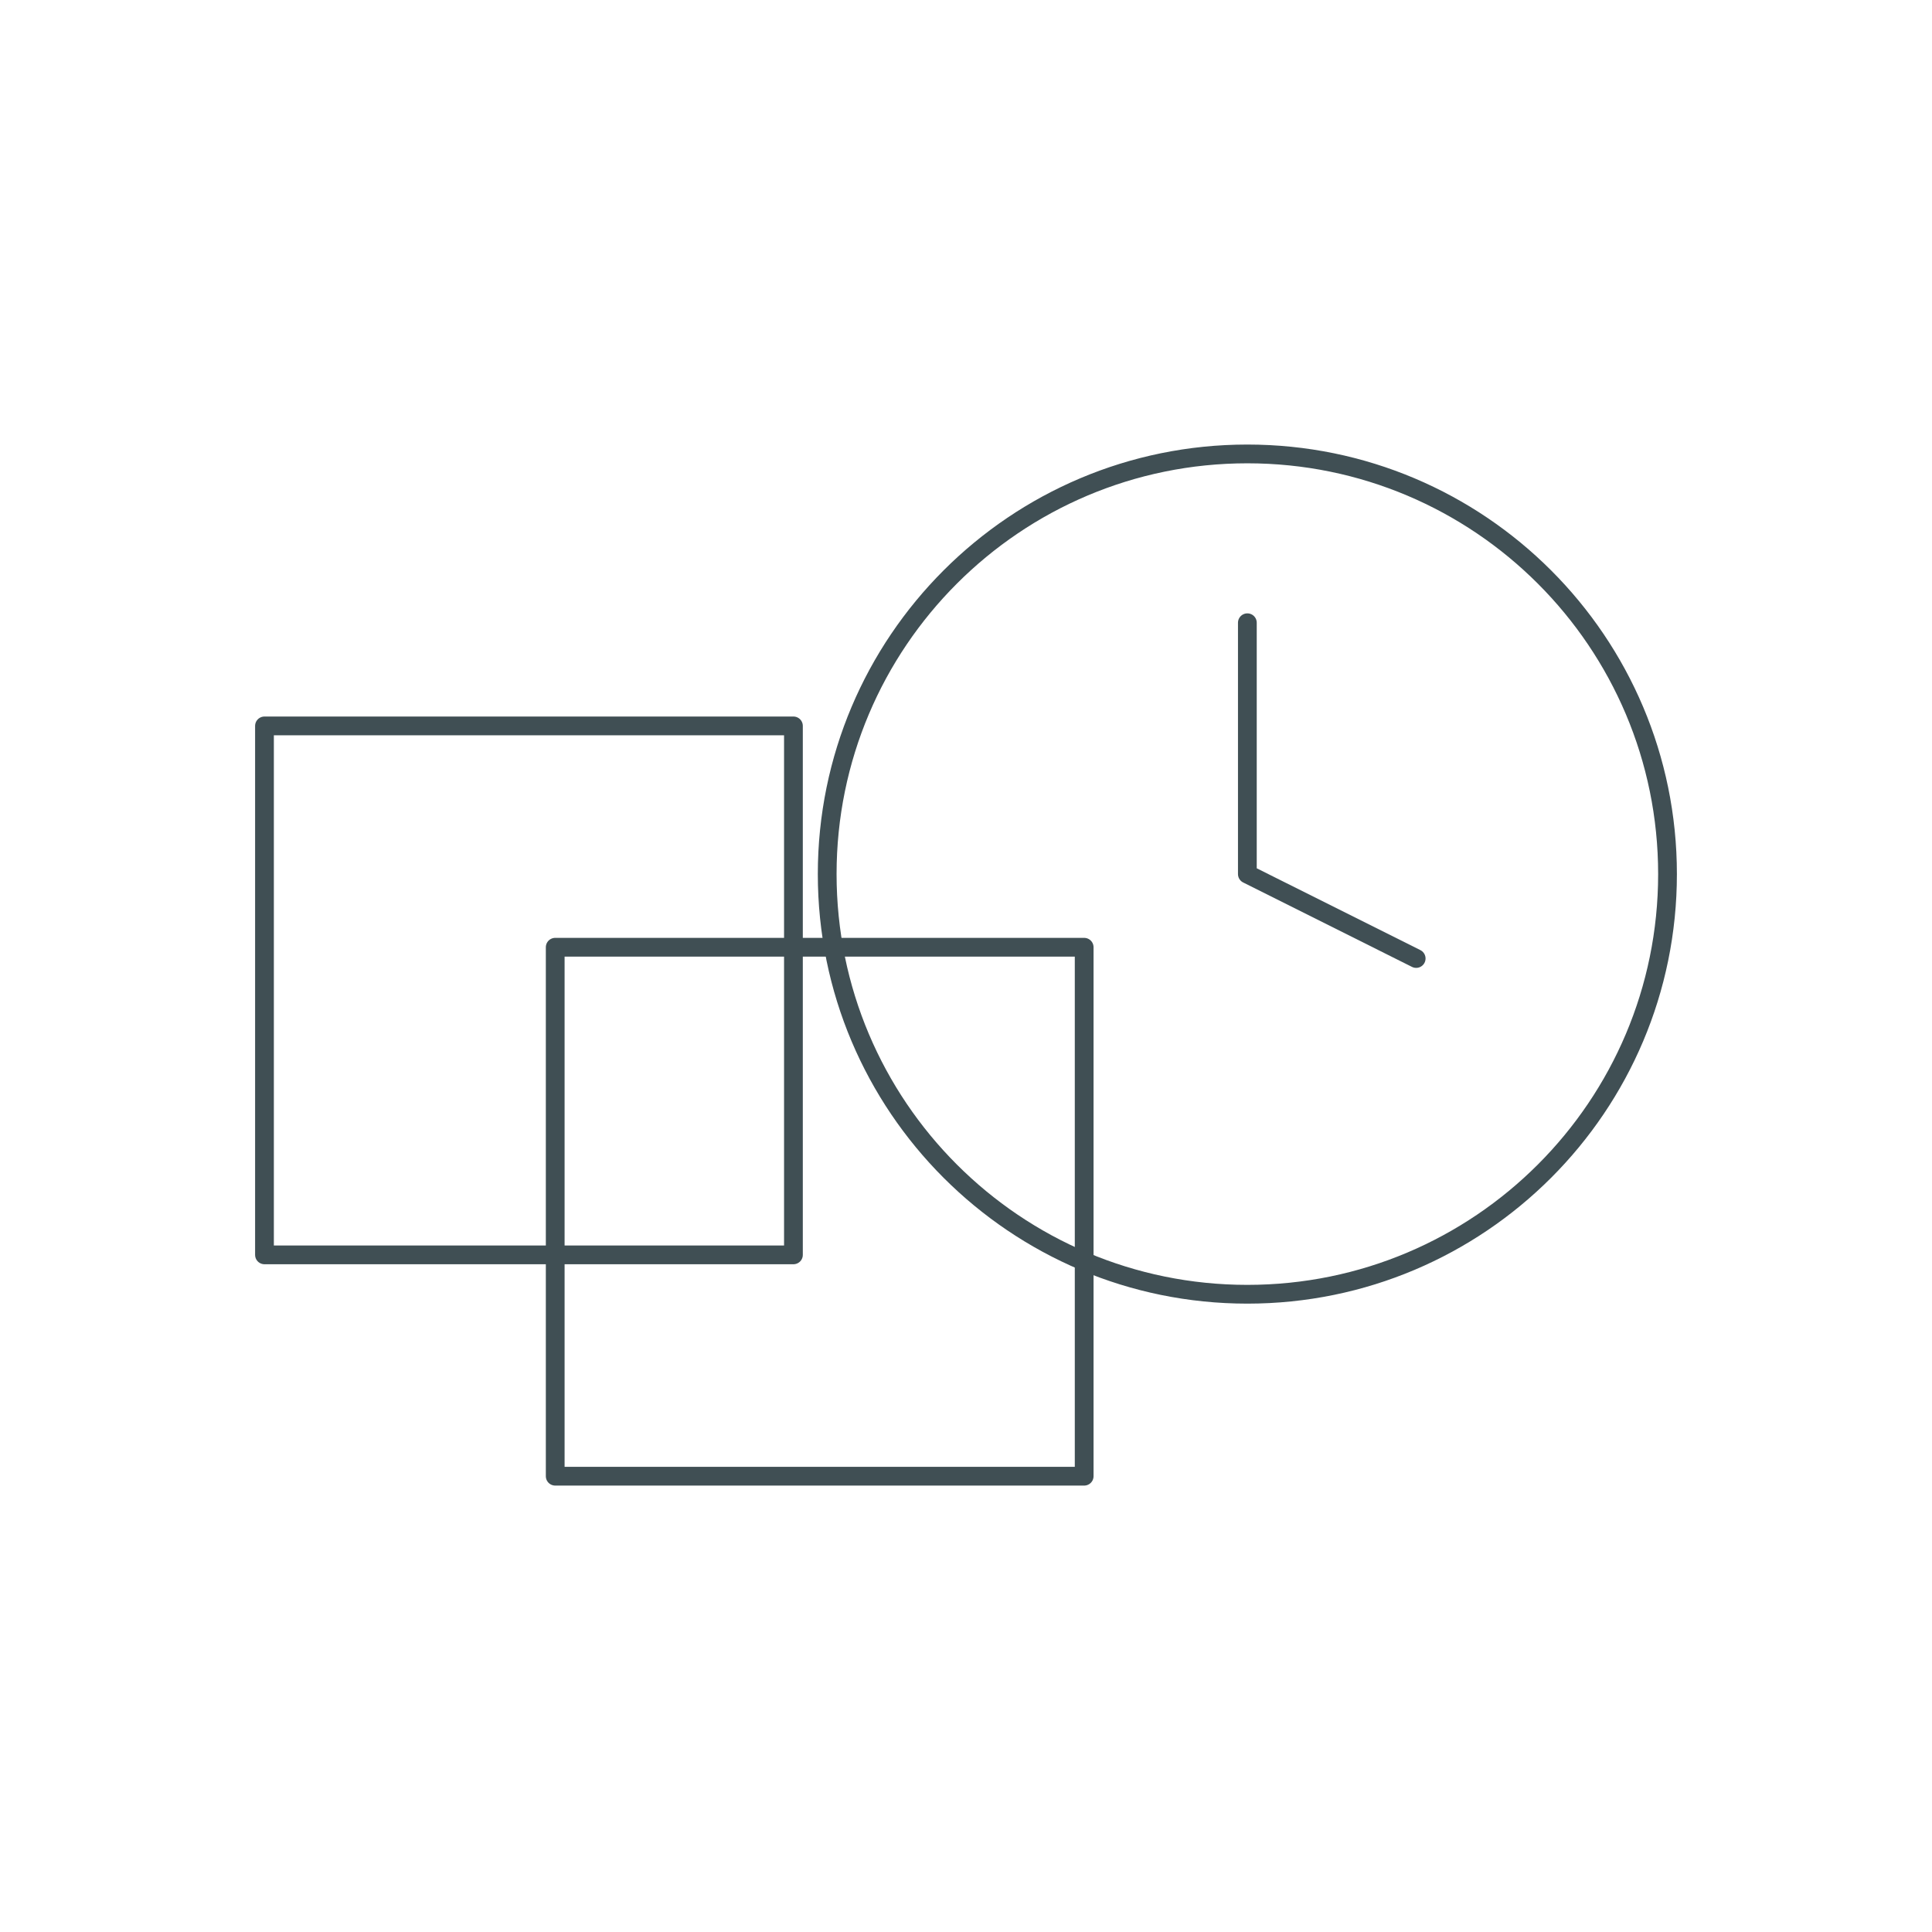
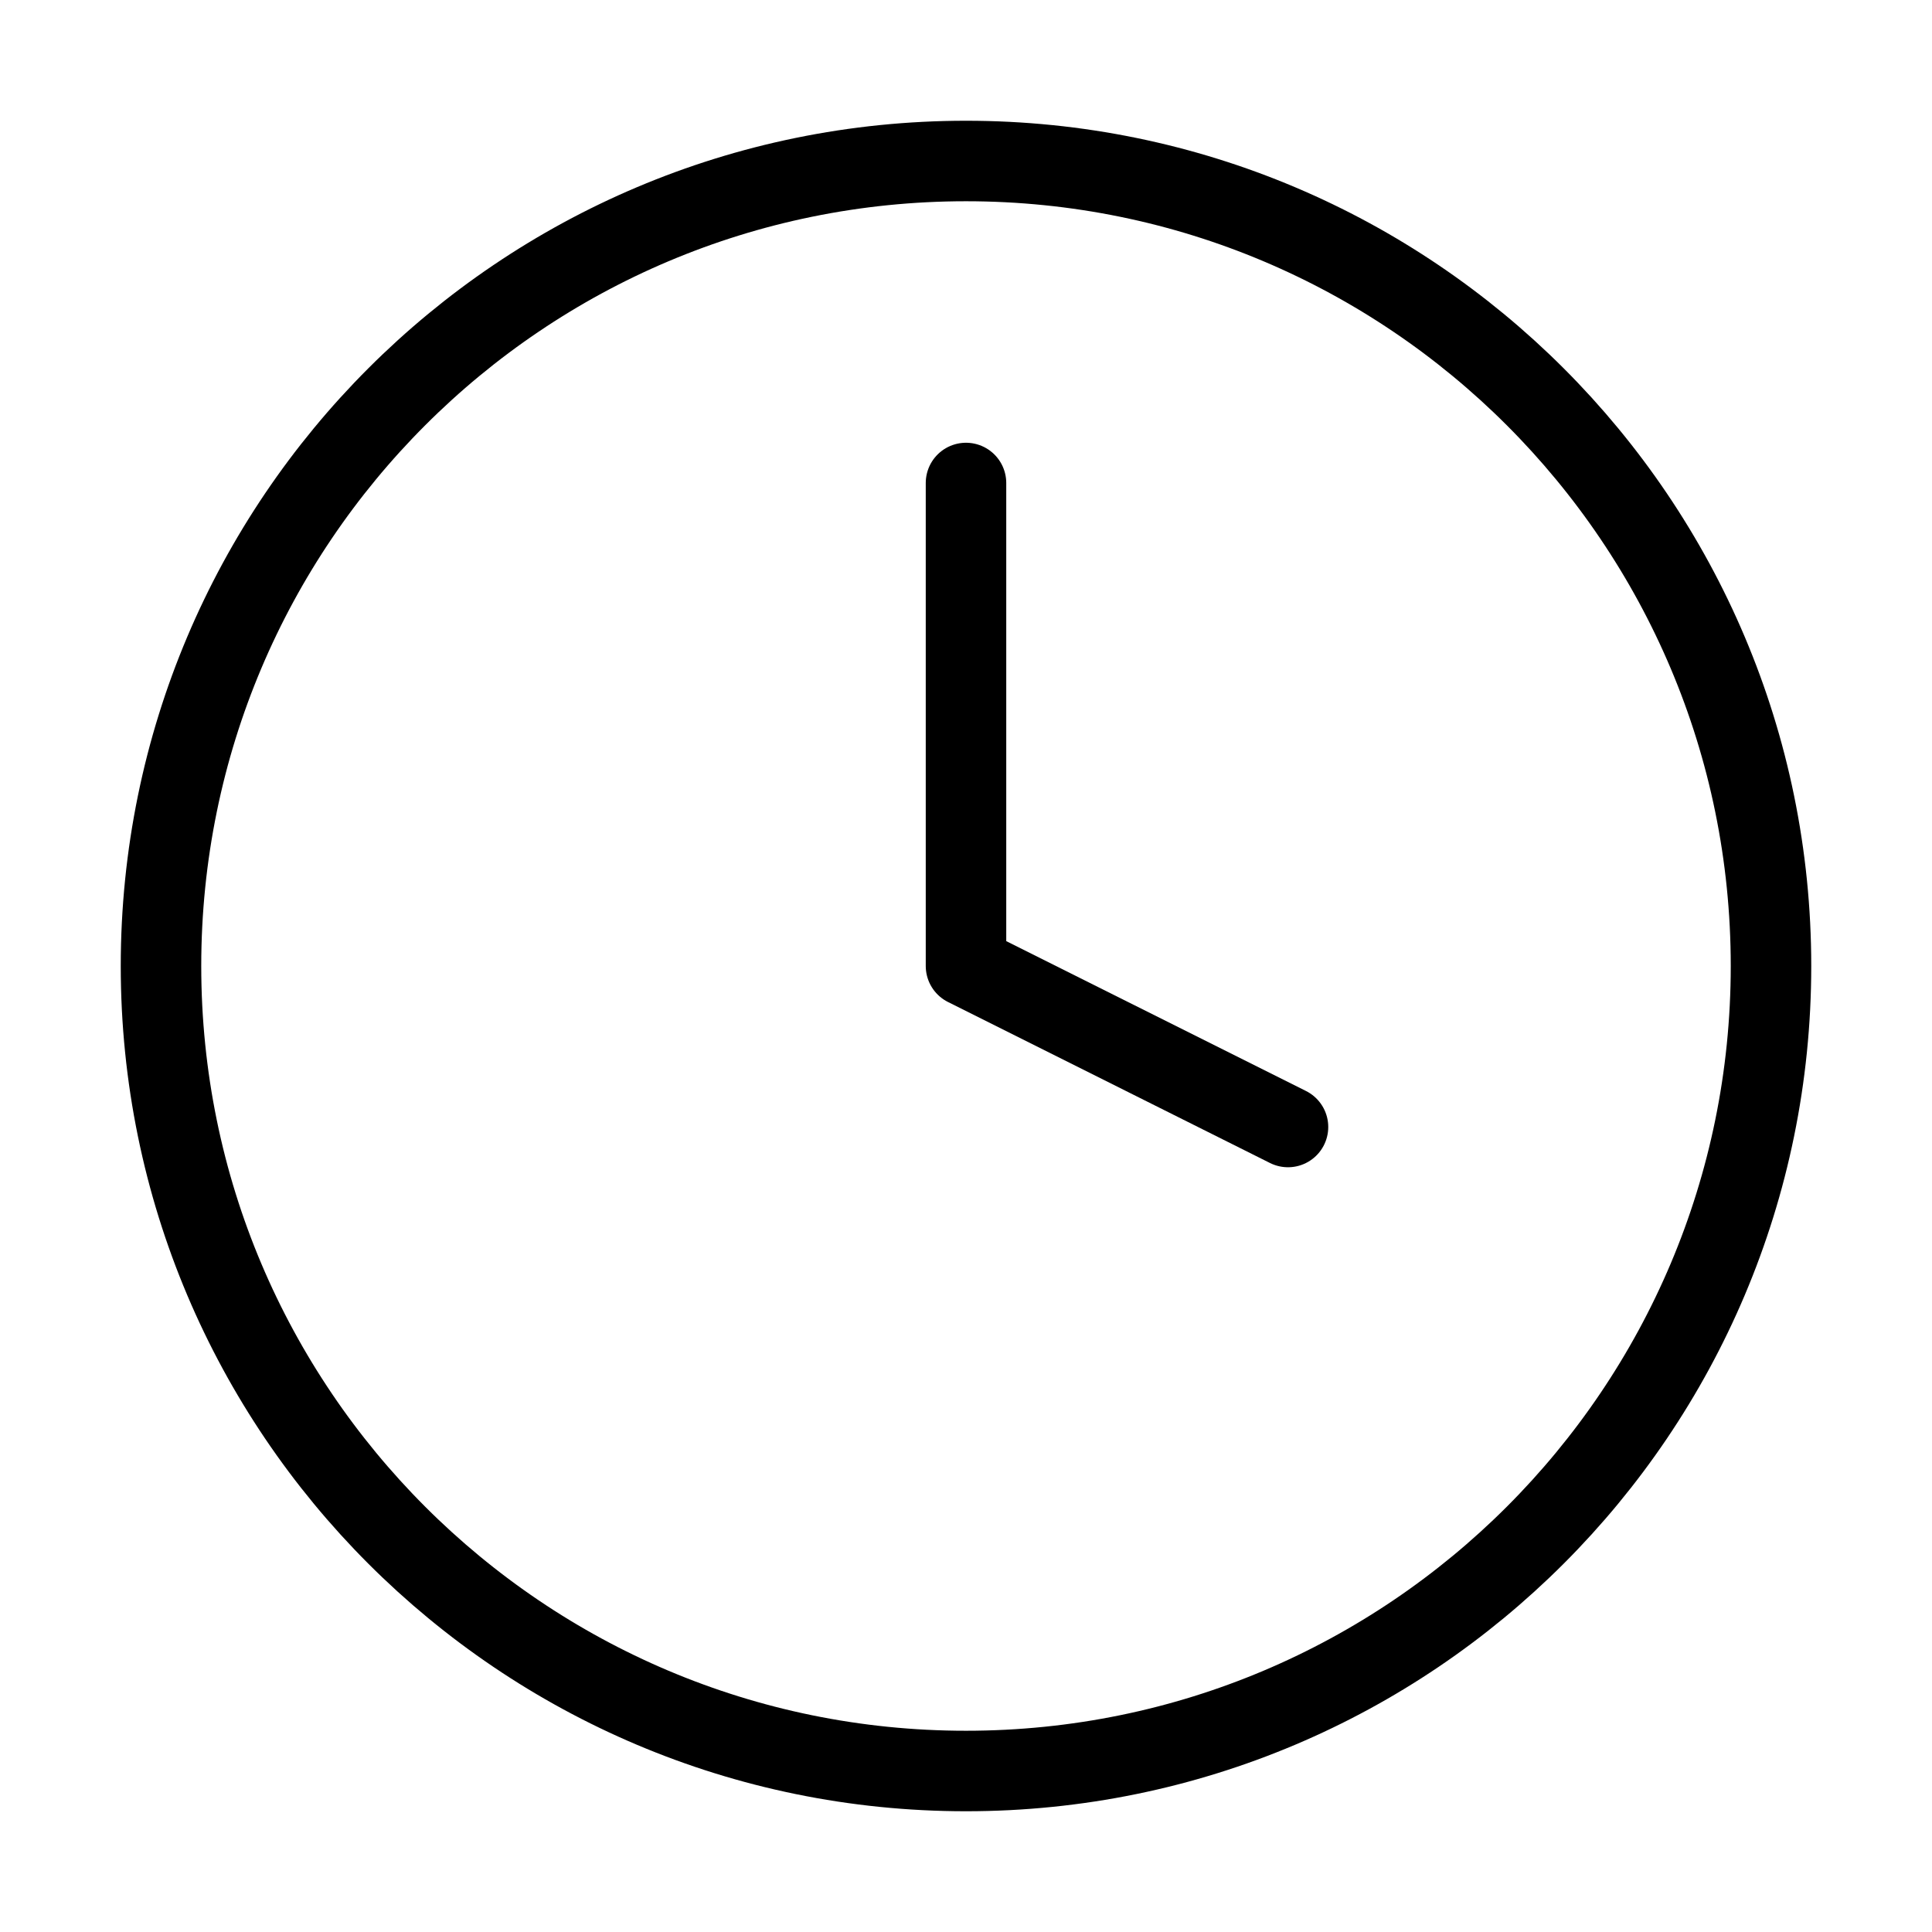
- <svg xmlns="http://www.w3.org/2000/svg" version="1.1" id="Layer_1" x="0px" y="0px" viewBox="0 0 103 103" style="enable-background:new 0 0 103 103;" xml:space="preserve">
-   <style type="text/css">
- 	.st0{fill:#DDECEA;}
- 	.st1{fill:#F4C67D;}
- 	.st2{fill:none;stroke:#404F54;stroke-linecap:round;stroke-linejoin:round;}
- 	.st3{fill:none;stroke:#404F54;stroke-miterlimit:10;}
- 	.st4{fill:none;stroke:#000000;stroke-linecap:round;stroke-linejoin:round;}
- 	.st5{fill:#6D6E71;stroke:#6D6E71;stroke-width:0.5;stroke-miterlimit:10;}
- 	.st6{fill:none;stroke:#6D6E71;stroke-width:2;stroke-miterlimit:10;}
- 	.st7{fill:#6D6E71;}
- 	.st8{fill:#6D6E71;stroke:#6D6E71;stroke-width:2;stroke-miterlimit:10;}
- 	.st9{fill:none;stroke:#000000;stroke-width:2;stroke-linecap:round;stroke-linejoin:round;}
- 	.st10{fill:none;stroke:#6D6E71;stroke-miterlimit:10;}
- 	.st11{fill:#6D6E71;stroke:#6D6E71;stroke-miterlimit:10;}
- 	.st12{fill:#6D6E71;stroke:#6D6E71;stroke-width:0.25;stroke-miterlimit:10;}
- 	.st13{fill:#404F54;}
- 	.st14{fill:none;stroke:#404F54;stroke-width:3;stroke-linecap:round;stroke-linejoin:round;}
- </style>
-   <g>
-     <g>
-       <path class="st2" d="M14.1,38.7h28.2v28.2H14.1V38.7" />
-     </g>
-     <g>
-       <path class="st2" d="M29.6,50.5h28.2v28.2H29.6V50.5" />
-     </g>
-     <circle class="st2" cx="66.5" cy="46.6" r="22.4" />
-     <polyline class="st2" points="66.5,33.2 66.5,46.6 75.5,51.1  " />
-   </g>
+ <svg xmlns="http://www.w3.org/2000/svg" width="24" height="24" viewBox="0 0 24 24" fill="none" stroke="currentColor" stroke-width="1" stroke-linecap="round" stroke-linejoin="round" class="feather feather-clock">
+   <circle cx="12" cy="12" r="10" />
+   <polyline points="12 6 12 12 16 14" />
</svg>
